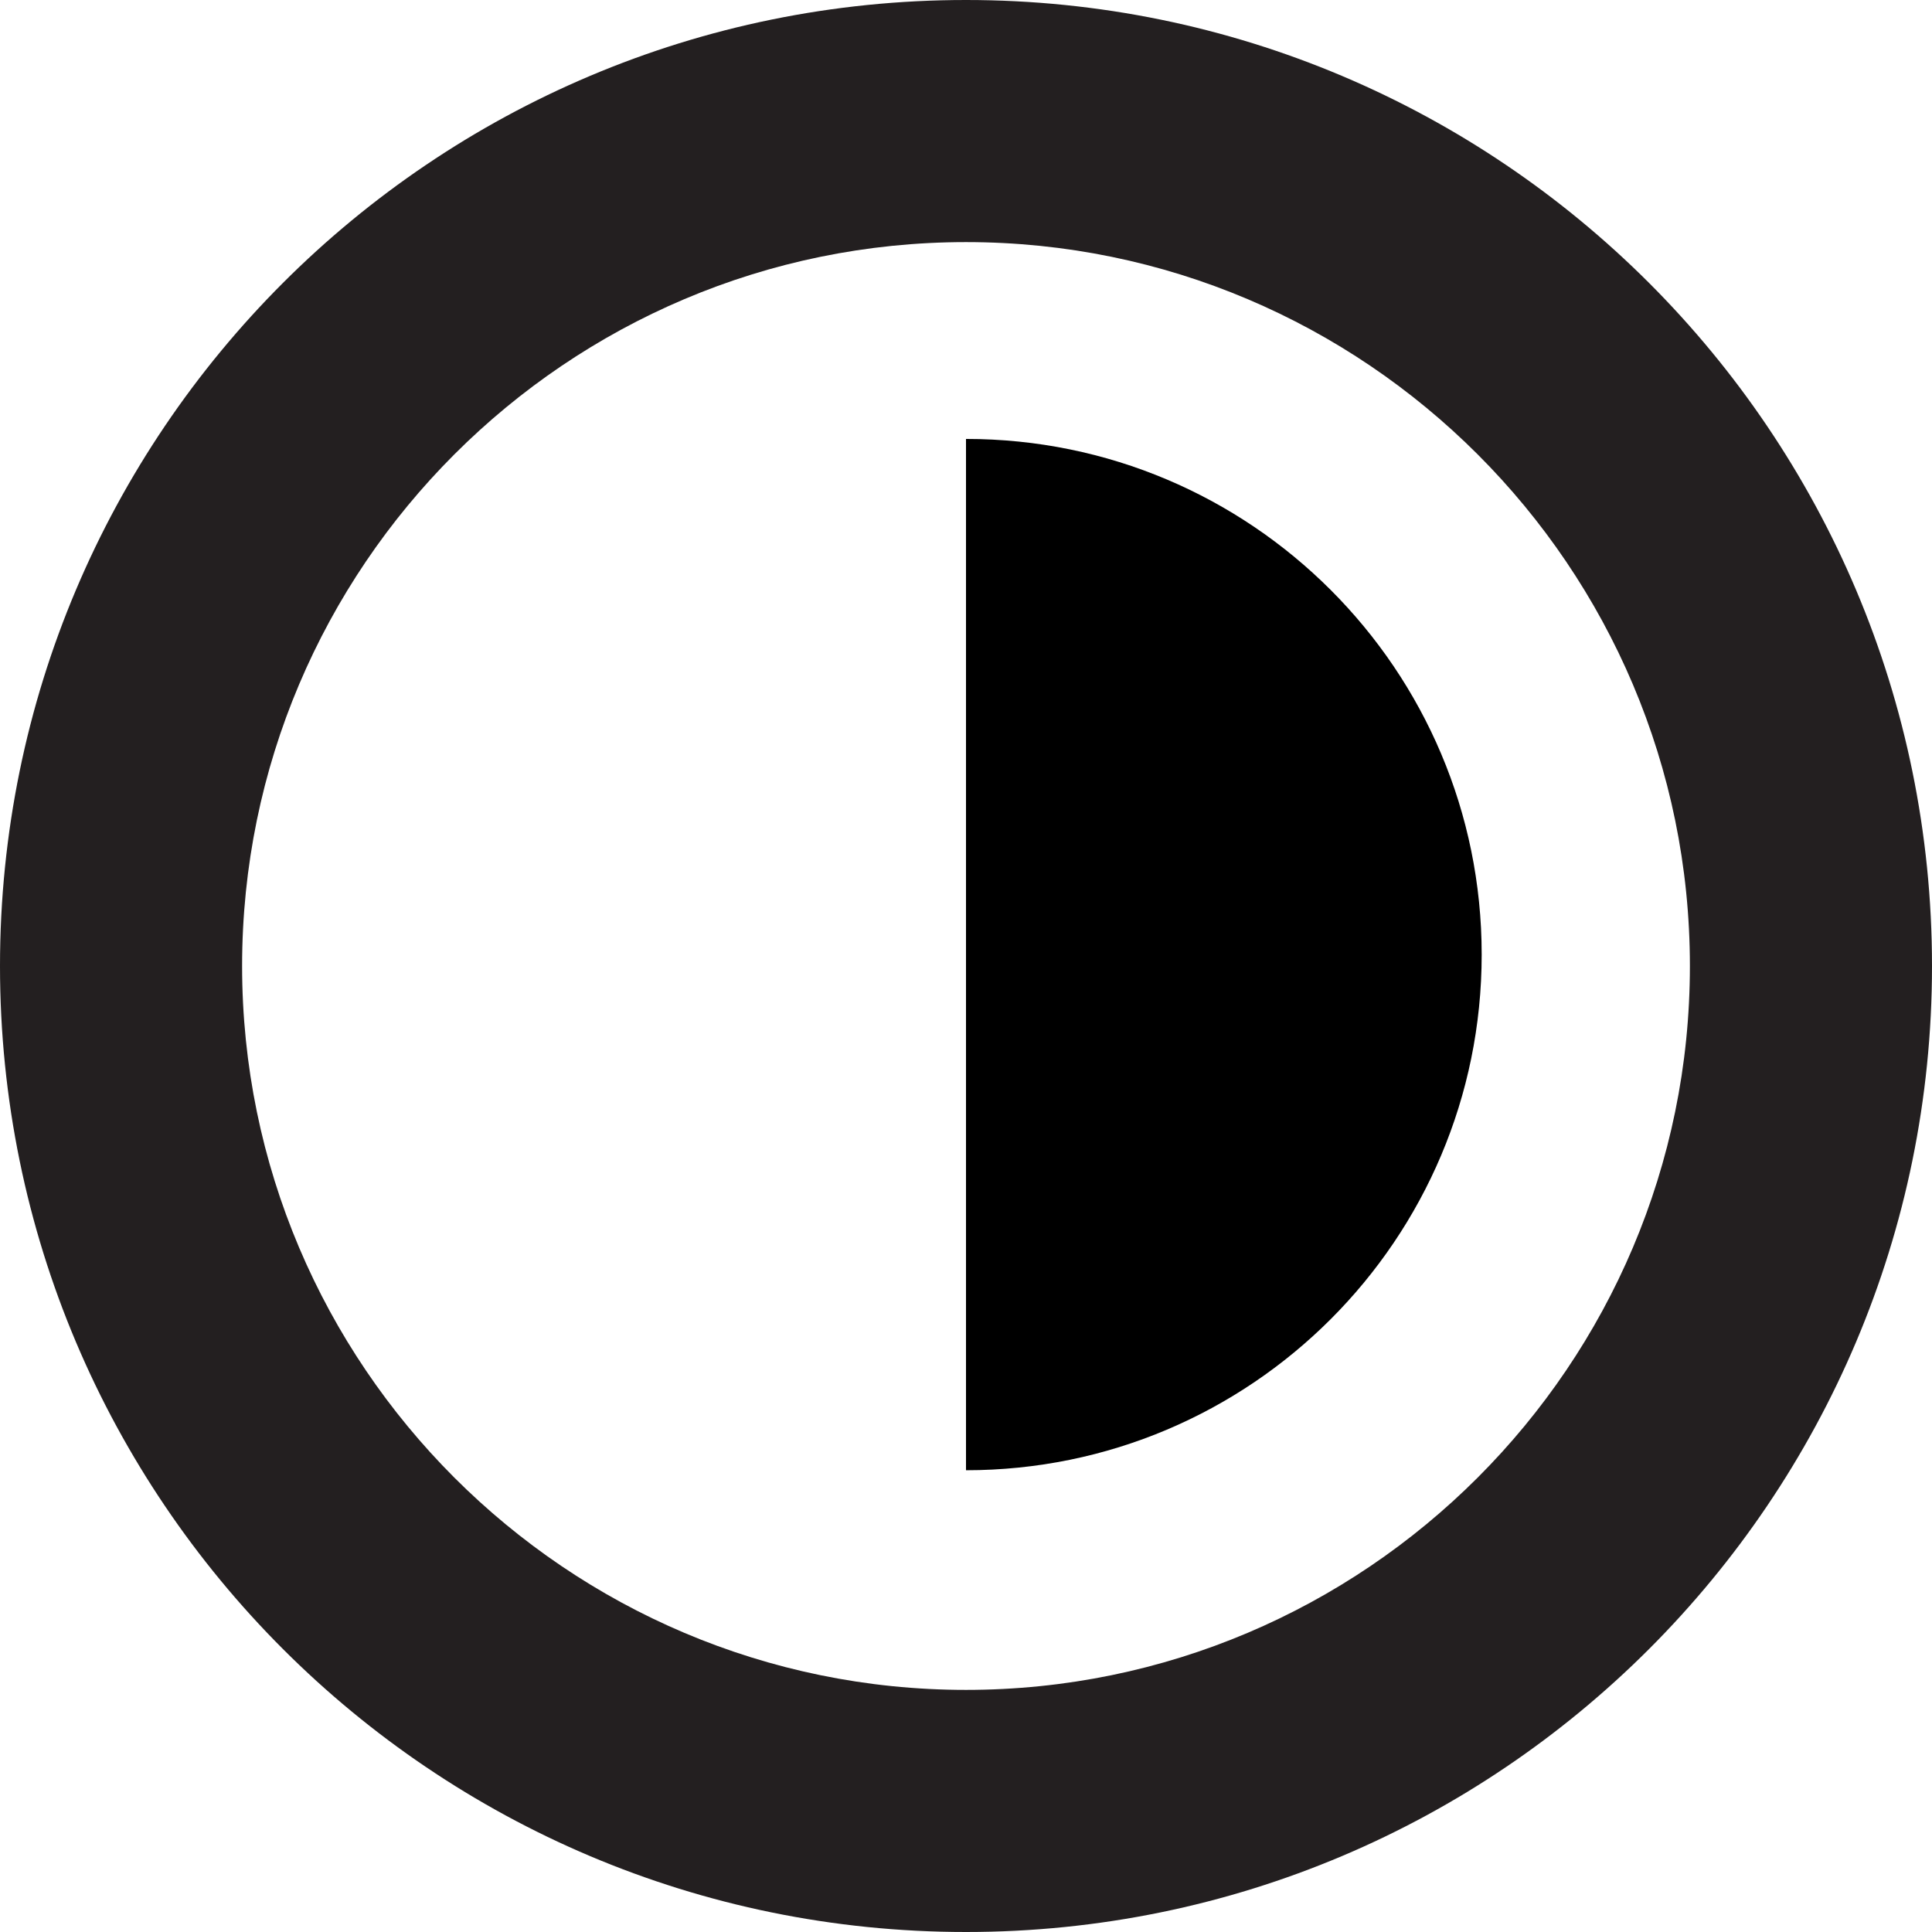
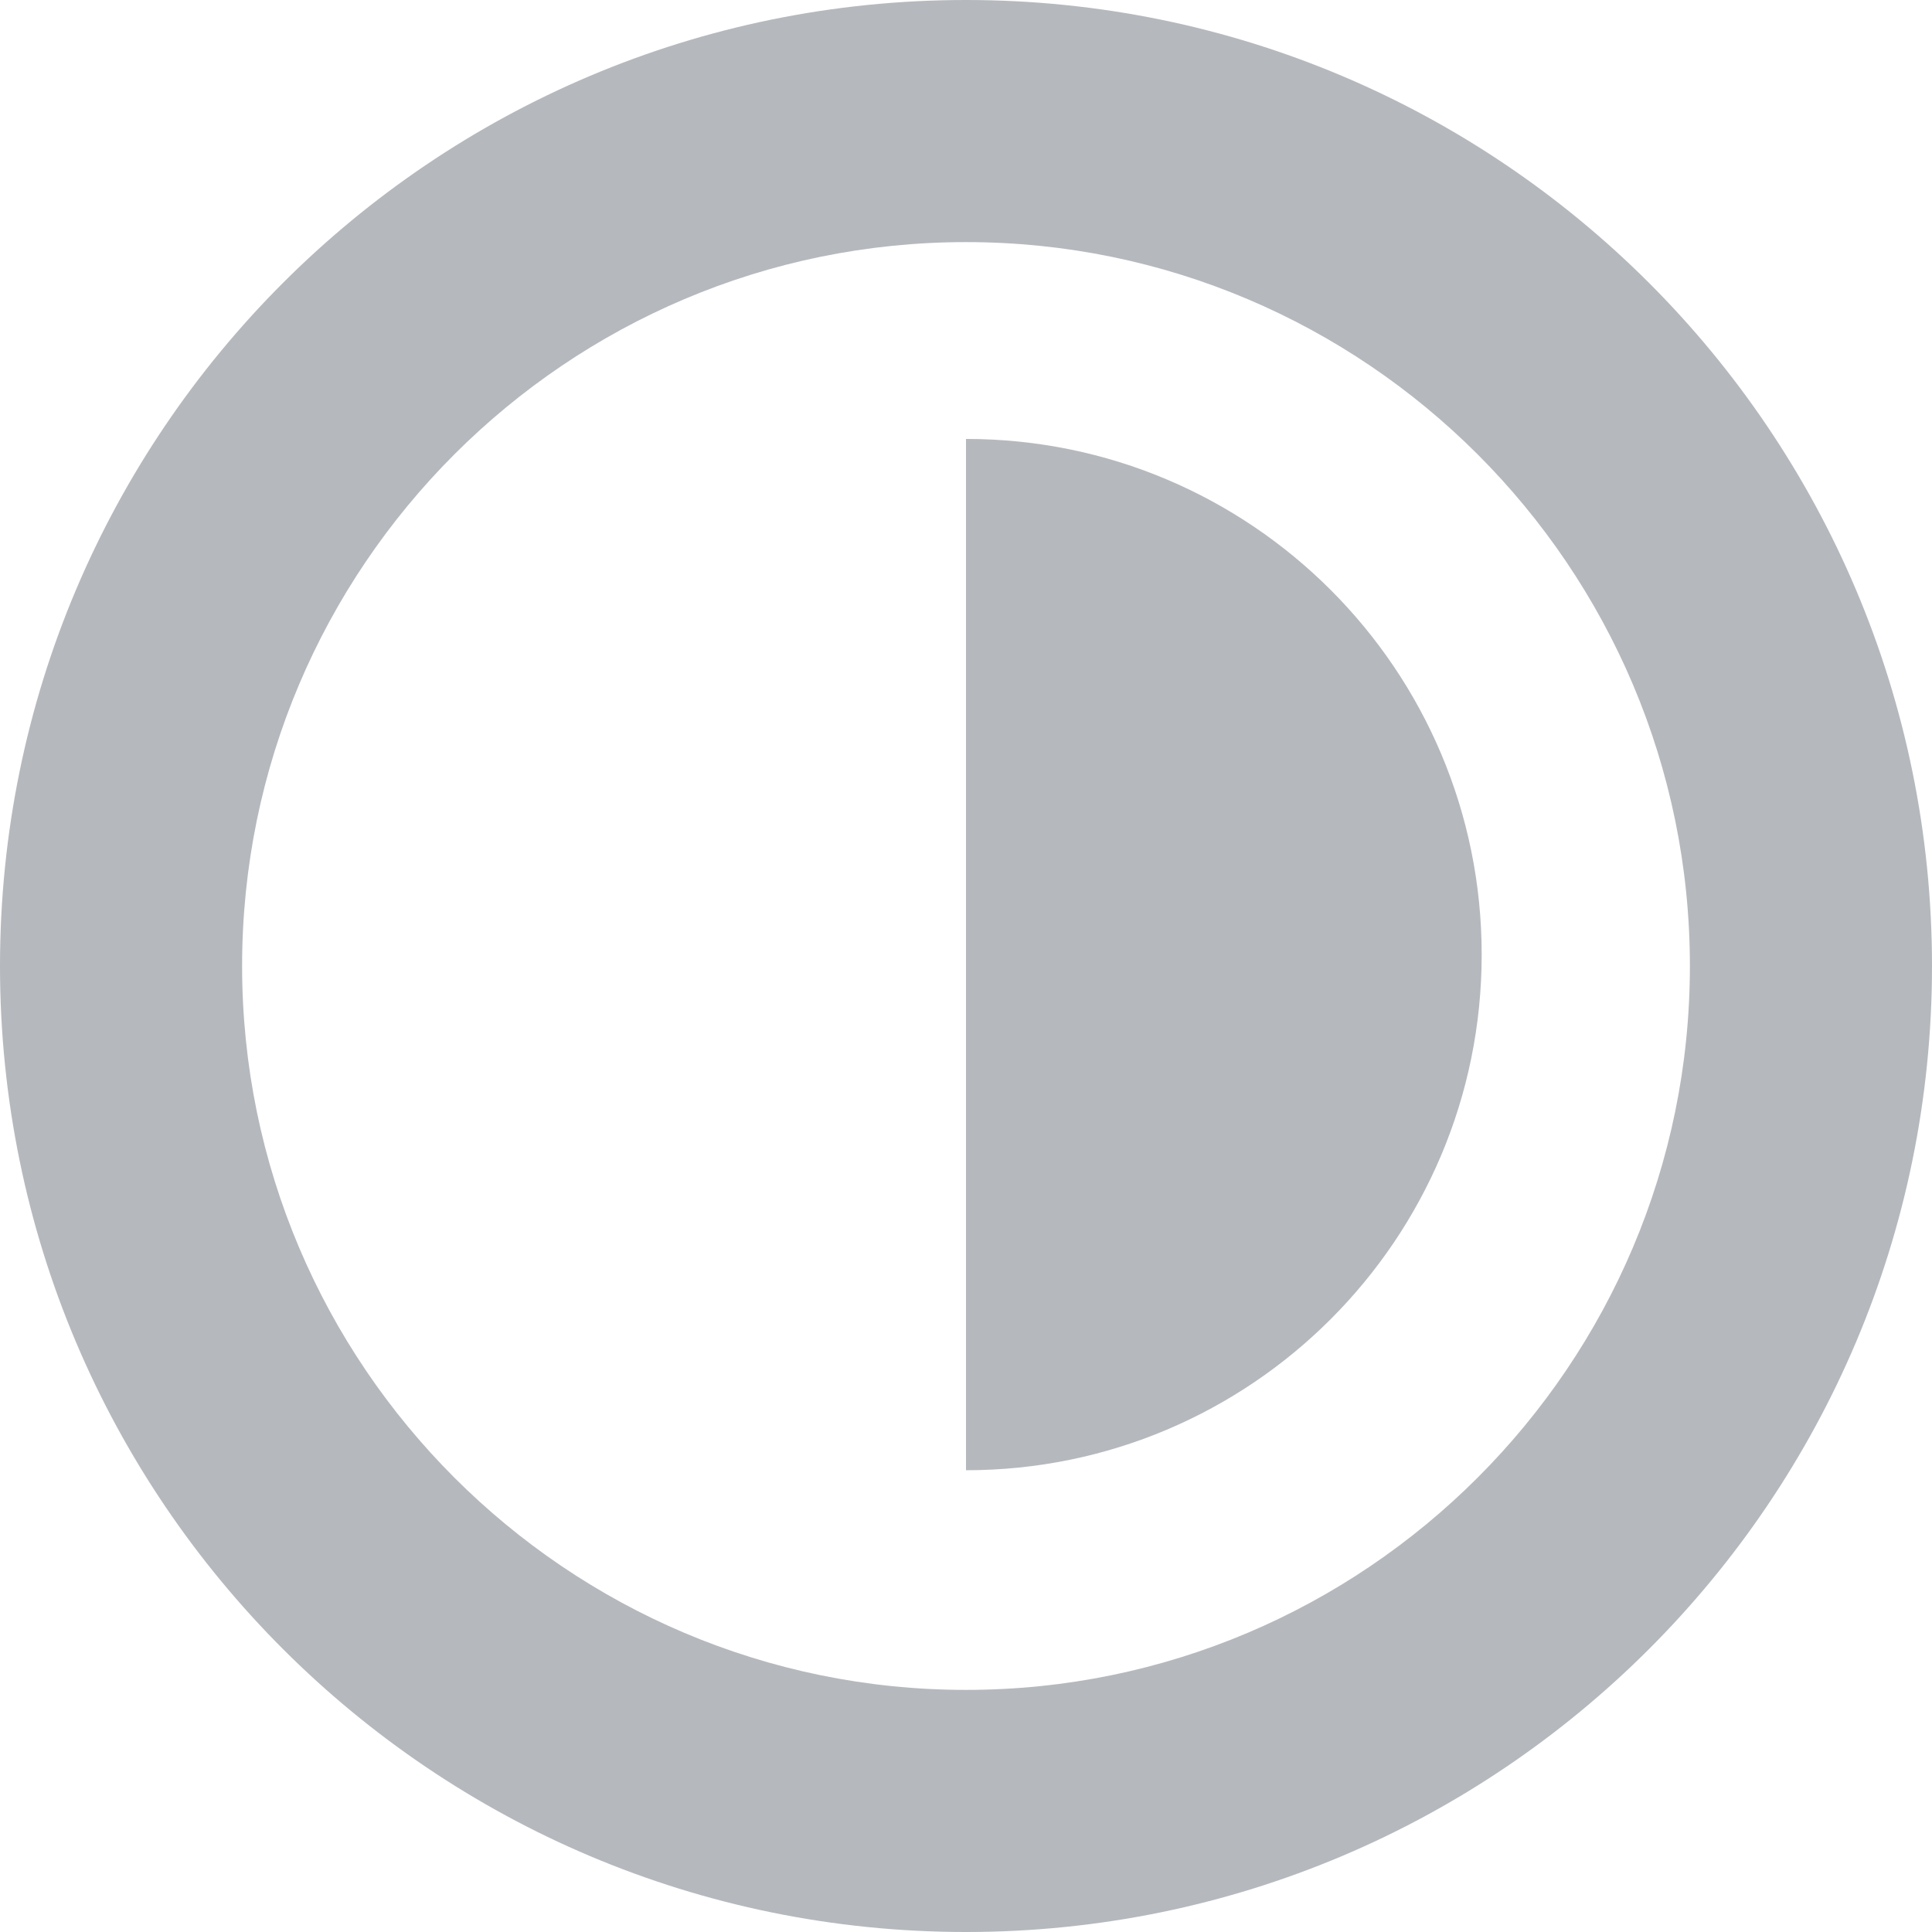
- <svg xmlns="http://www.w3.org/2000/svg" version="1" width="31.92" height="31.92" viewBox="-35.422 -7.96 31.92 31.92">
-   <path fill="#231F20" d="M-19.462-3.96c6.595 0 11.96 5.365 11.96 11.96s-5.365 11.96-11.96 11.96-11.96-5.365-11.96-11.96 5.365-11.96 11.96-11.96m0-4c-8.814 0-15.96 7.145-15.96 15.96 0 8.813 7.146 15.96 15.96 15.96S-3.502 16.813-3.502 8c0-8.815-7.146-15.96-15.96-15.96z" />
+ <svg xmlns="http://www.w3.org/2000/svg" version="1" fill="#B5B8BD" width="31.92" height="31.92" viewBox="-35.422 -7.96 31.92 31.92">
+   <path d="M-19.462-3.96c6.595 0 11.96 5.365 11.96 11.96s-5.365 11.96-11.96 11.96-11.96-5.365-11.96-11.96 5.365-11.96 11.96-11.96m0-4c-8.814 0-15.96 7.145-15.96 15.96 0 8.813 7.146 15.96 15.96 15.96S-3.502 16.813-3.502 8c0-8.815-7.146-15.96-15.96-15.96z" />
  <path d="M-19.462 16.331a8.519 8.519 0 0 0 8.52-8.52 8.518 8.518 0 0 0-8.52-8.519" />
</svg>
